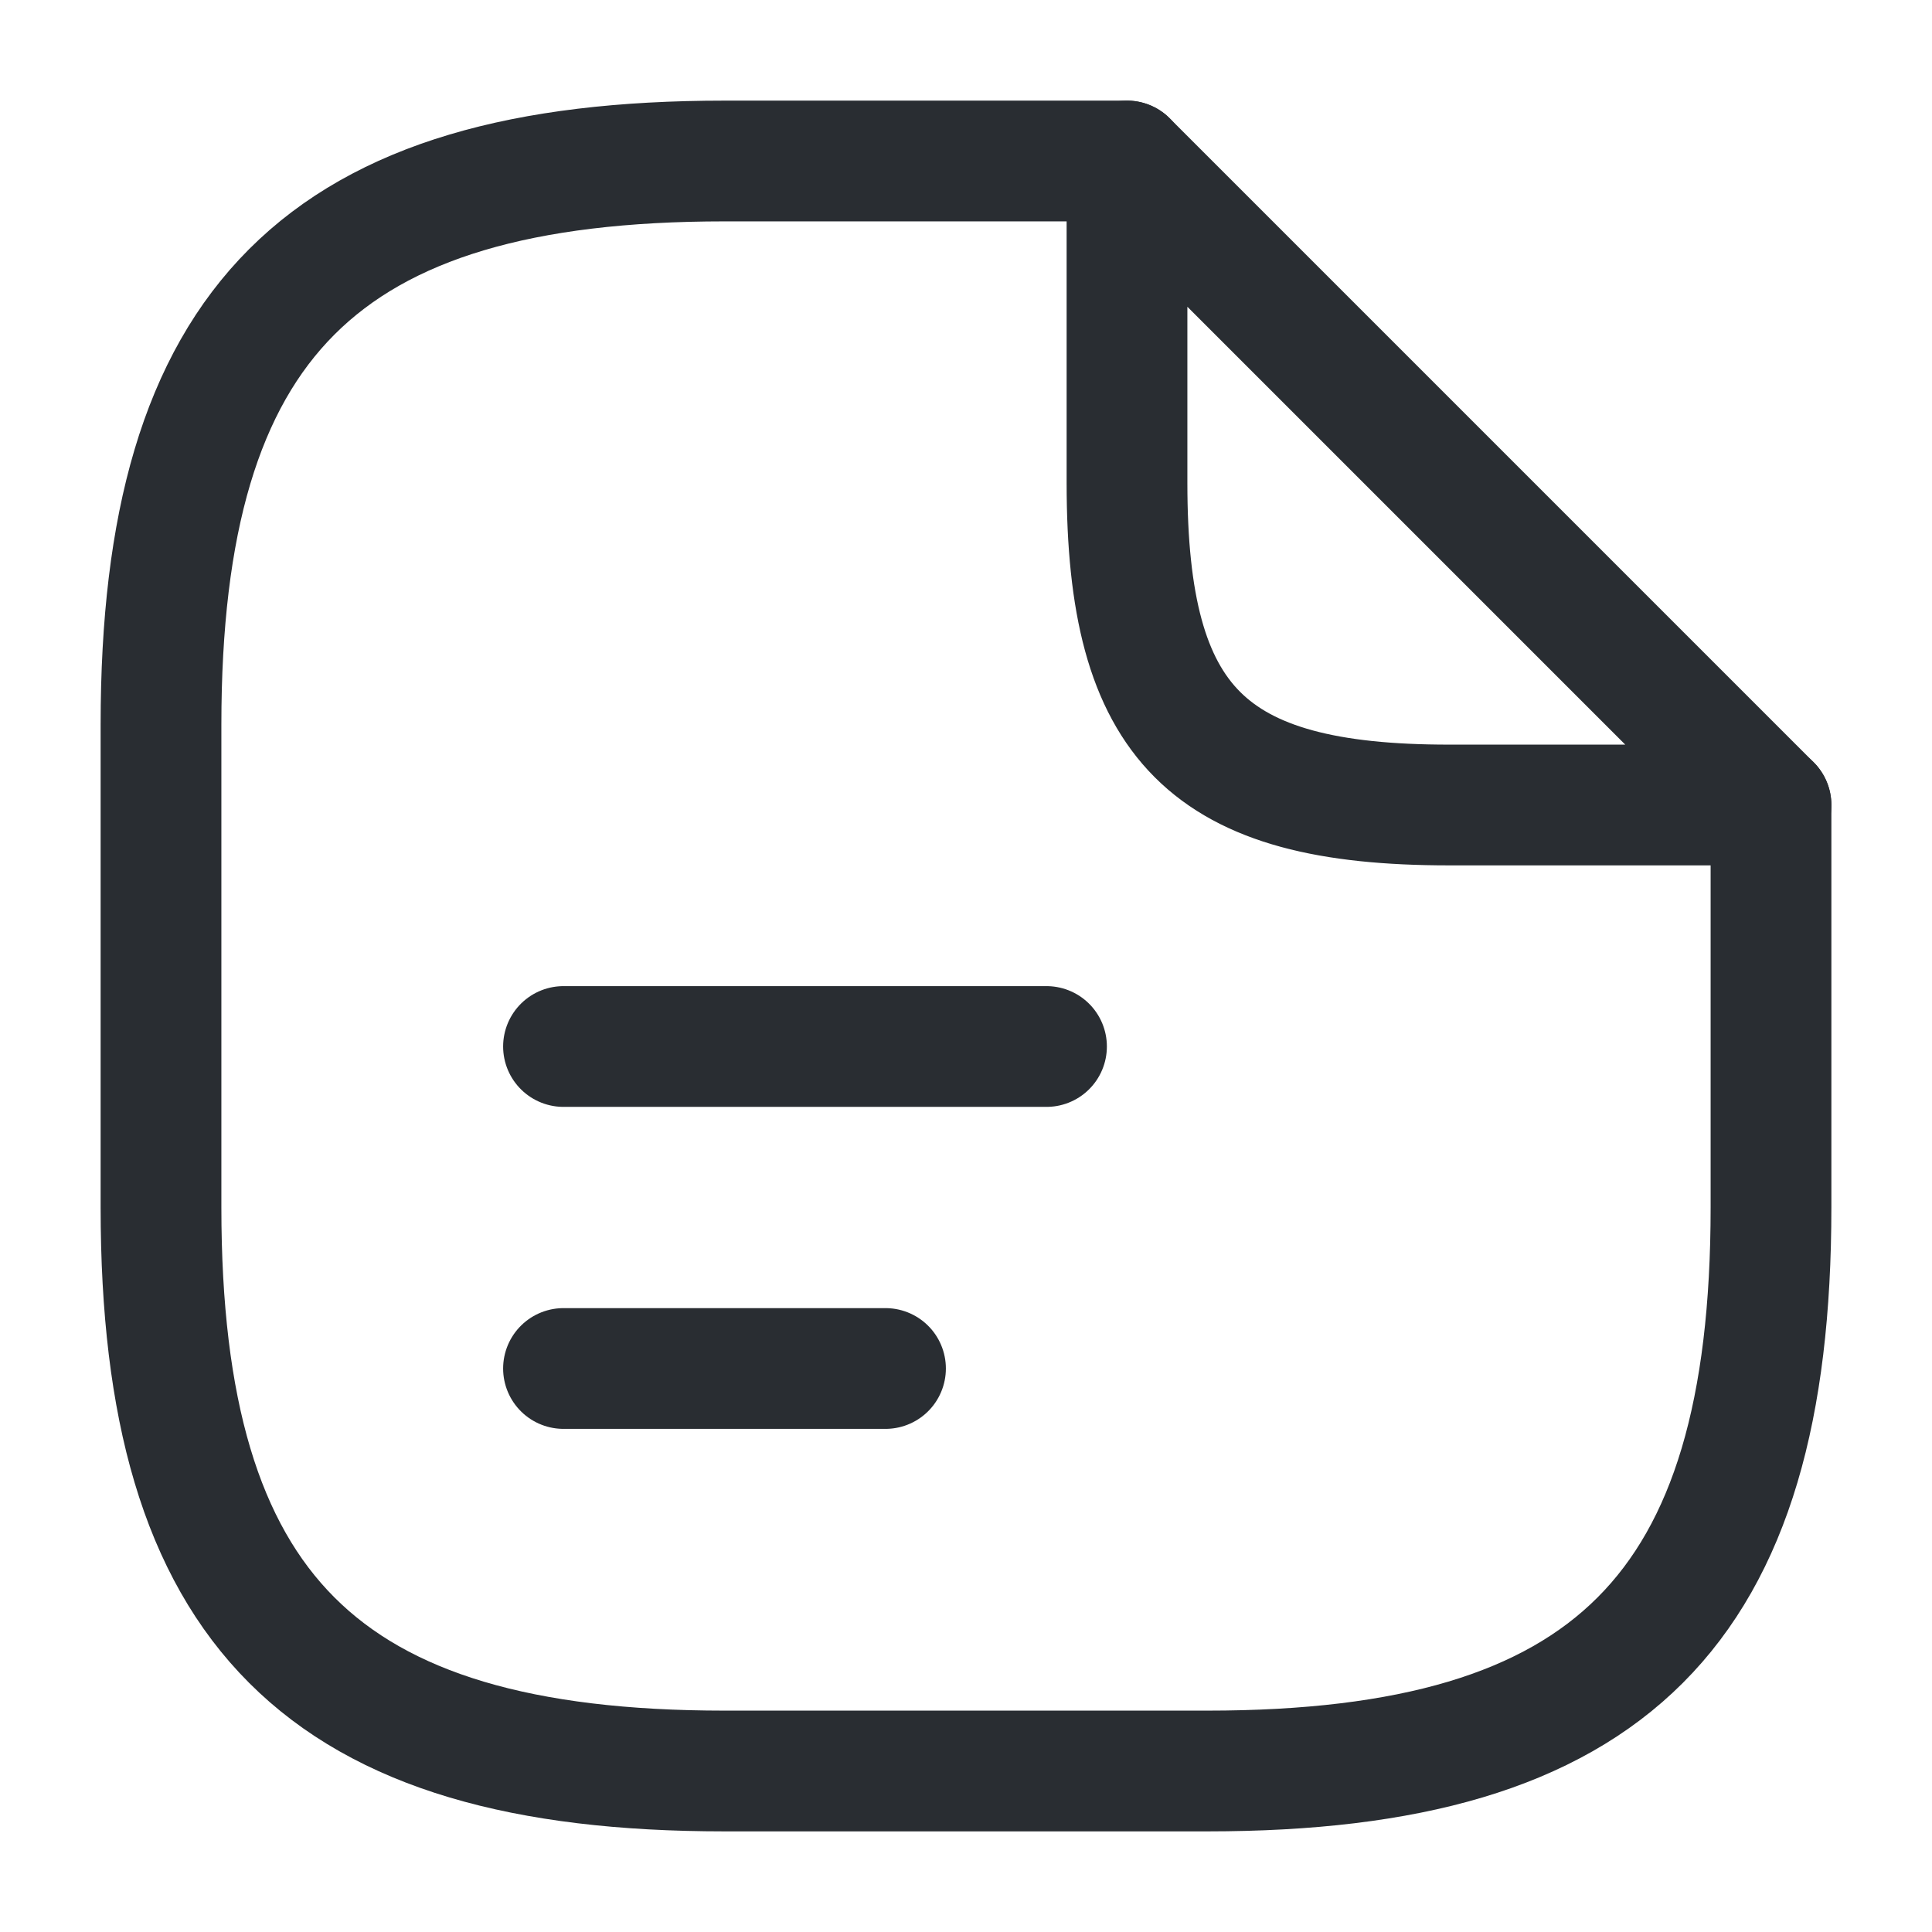
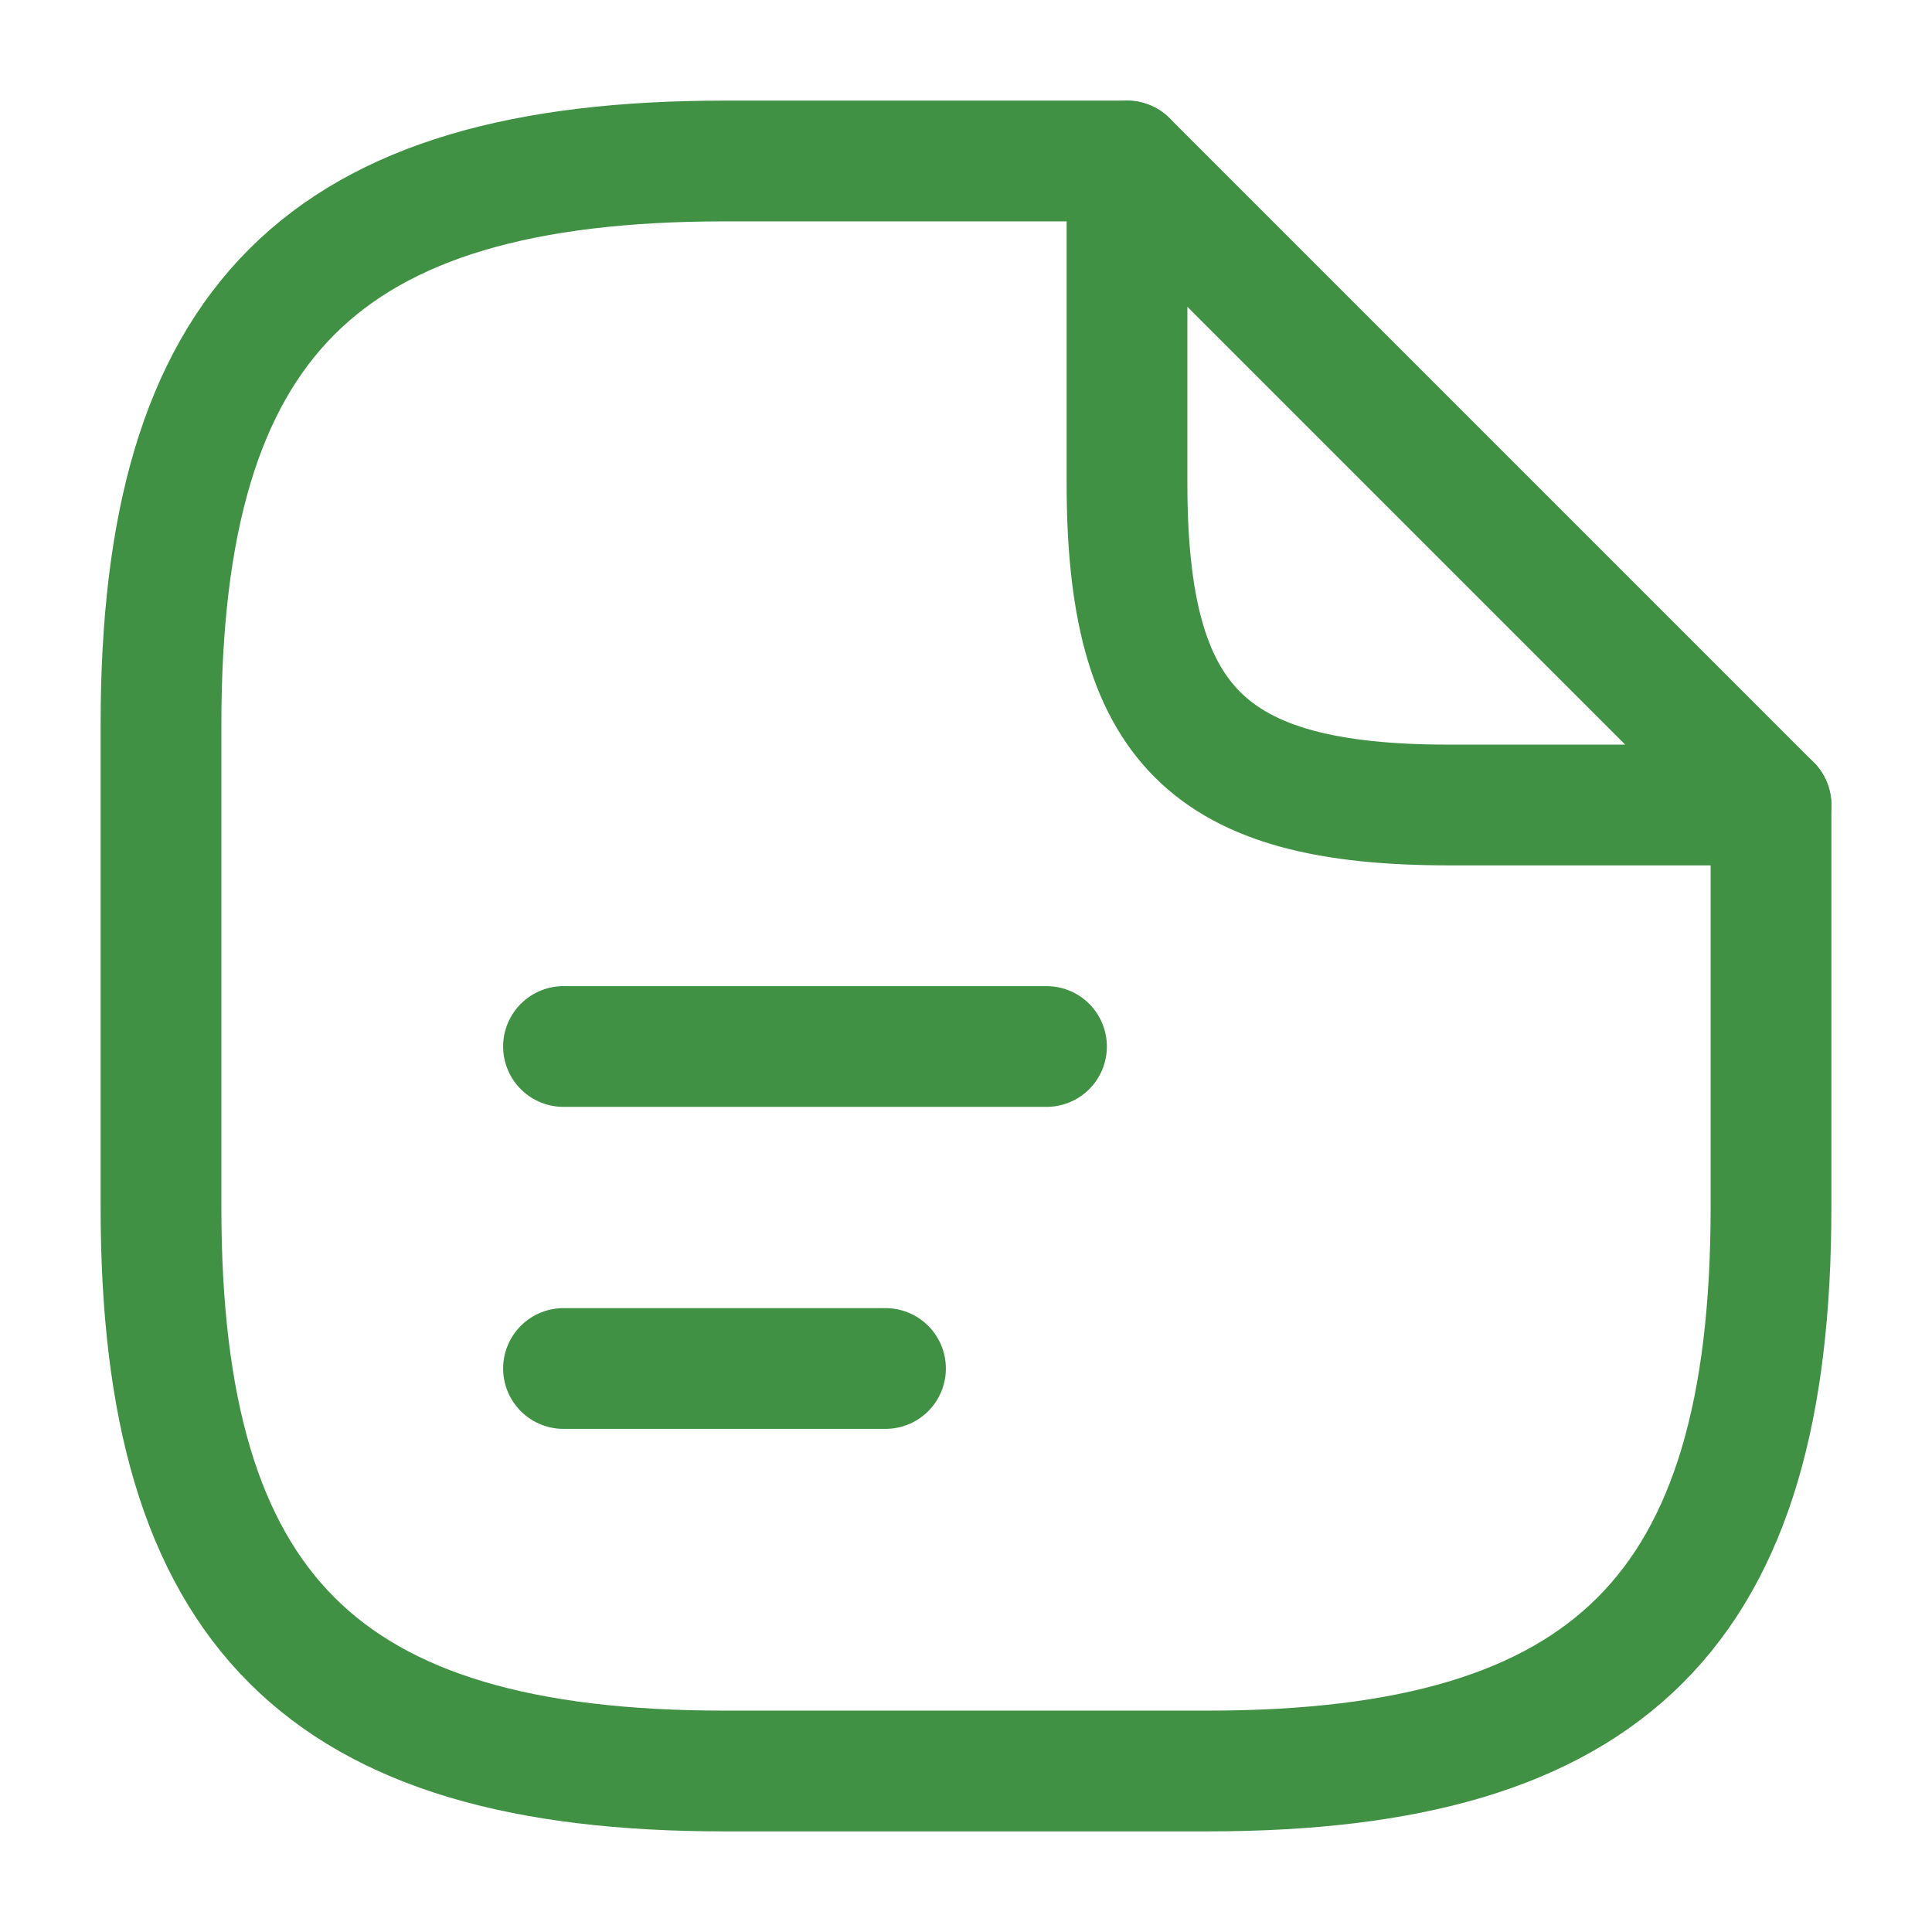
<svg xmlns="http://www.w3.org/2000/svg" width="24" height="24" viewBox="0 0 24 24" fill="none">
-   <path d="M22 10V15C22 20 20 22 15 22H9C4 22 2 20 2 15V9C2 4 4 2 9 2H14" stroke="#292D32" stroke-width="1.5" stroke-linecap="round" stroke-linejoin="round" />
-   <path d="M22 10H18C15 10 14 9 14 6V2L22 10Z" stroke="#292D32" stroke-width="1.5" stroke-linecap="round" stroke-linejoin="round" />
-   <path d="M7 13H13" stroke="#292D32" stroke-width="1.5" stroke-linecap="round" stroke-linejoin="round" />
-   <path d="M7 17H11" stroke="#292D32" stroke-width="1.5" stroke-linecap="round" stroke-linejoin="round" />
+   <path d="M22 10V15C22 20 20 22 15 22H9C4 22 2 20 2 15V9C2 4 4 2 9 2H14" stroke="#409144" stroke-width="1.5" stroke-linecap="round" stroke-linejoin="round" />
+   <path d="M22 10H18C15 10 14 9 14 6V2L22 10Z" stroke="#409144" stroke-width="1.5" stroke-linecap="round" stroke-linejoin="round" />
+   <path d="M7 13H13" stroke="#409144" stroke-width="1.5" stroke-linecap="round" stroke-linejoin="round" />
+   <path d="M7 17H11" stroke="#409144" stroke-width="1.5" stroke-linecap="round" stroke-linejoin="round" />
</svg>
